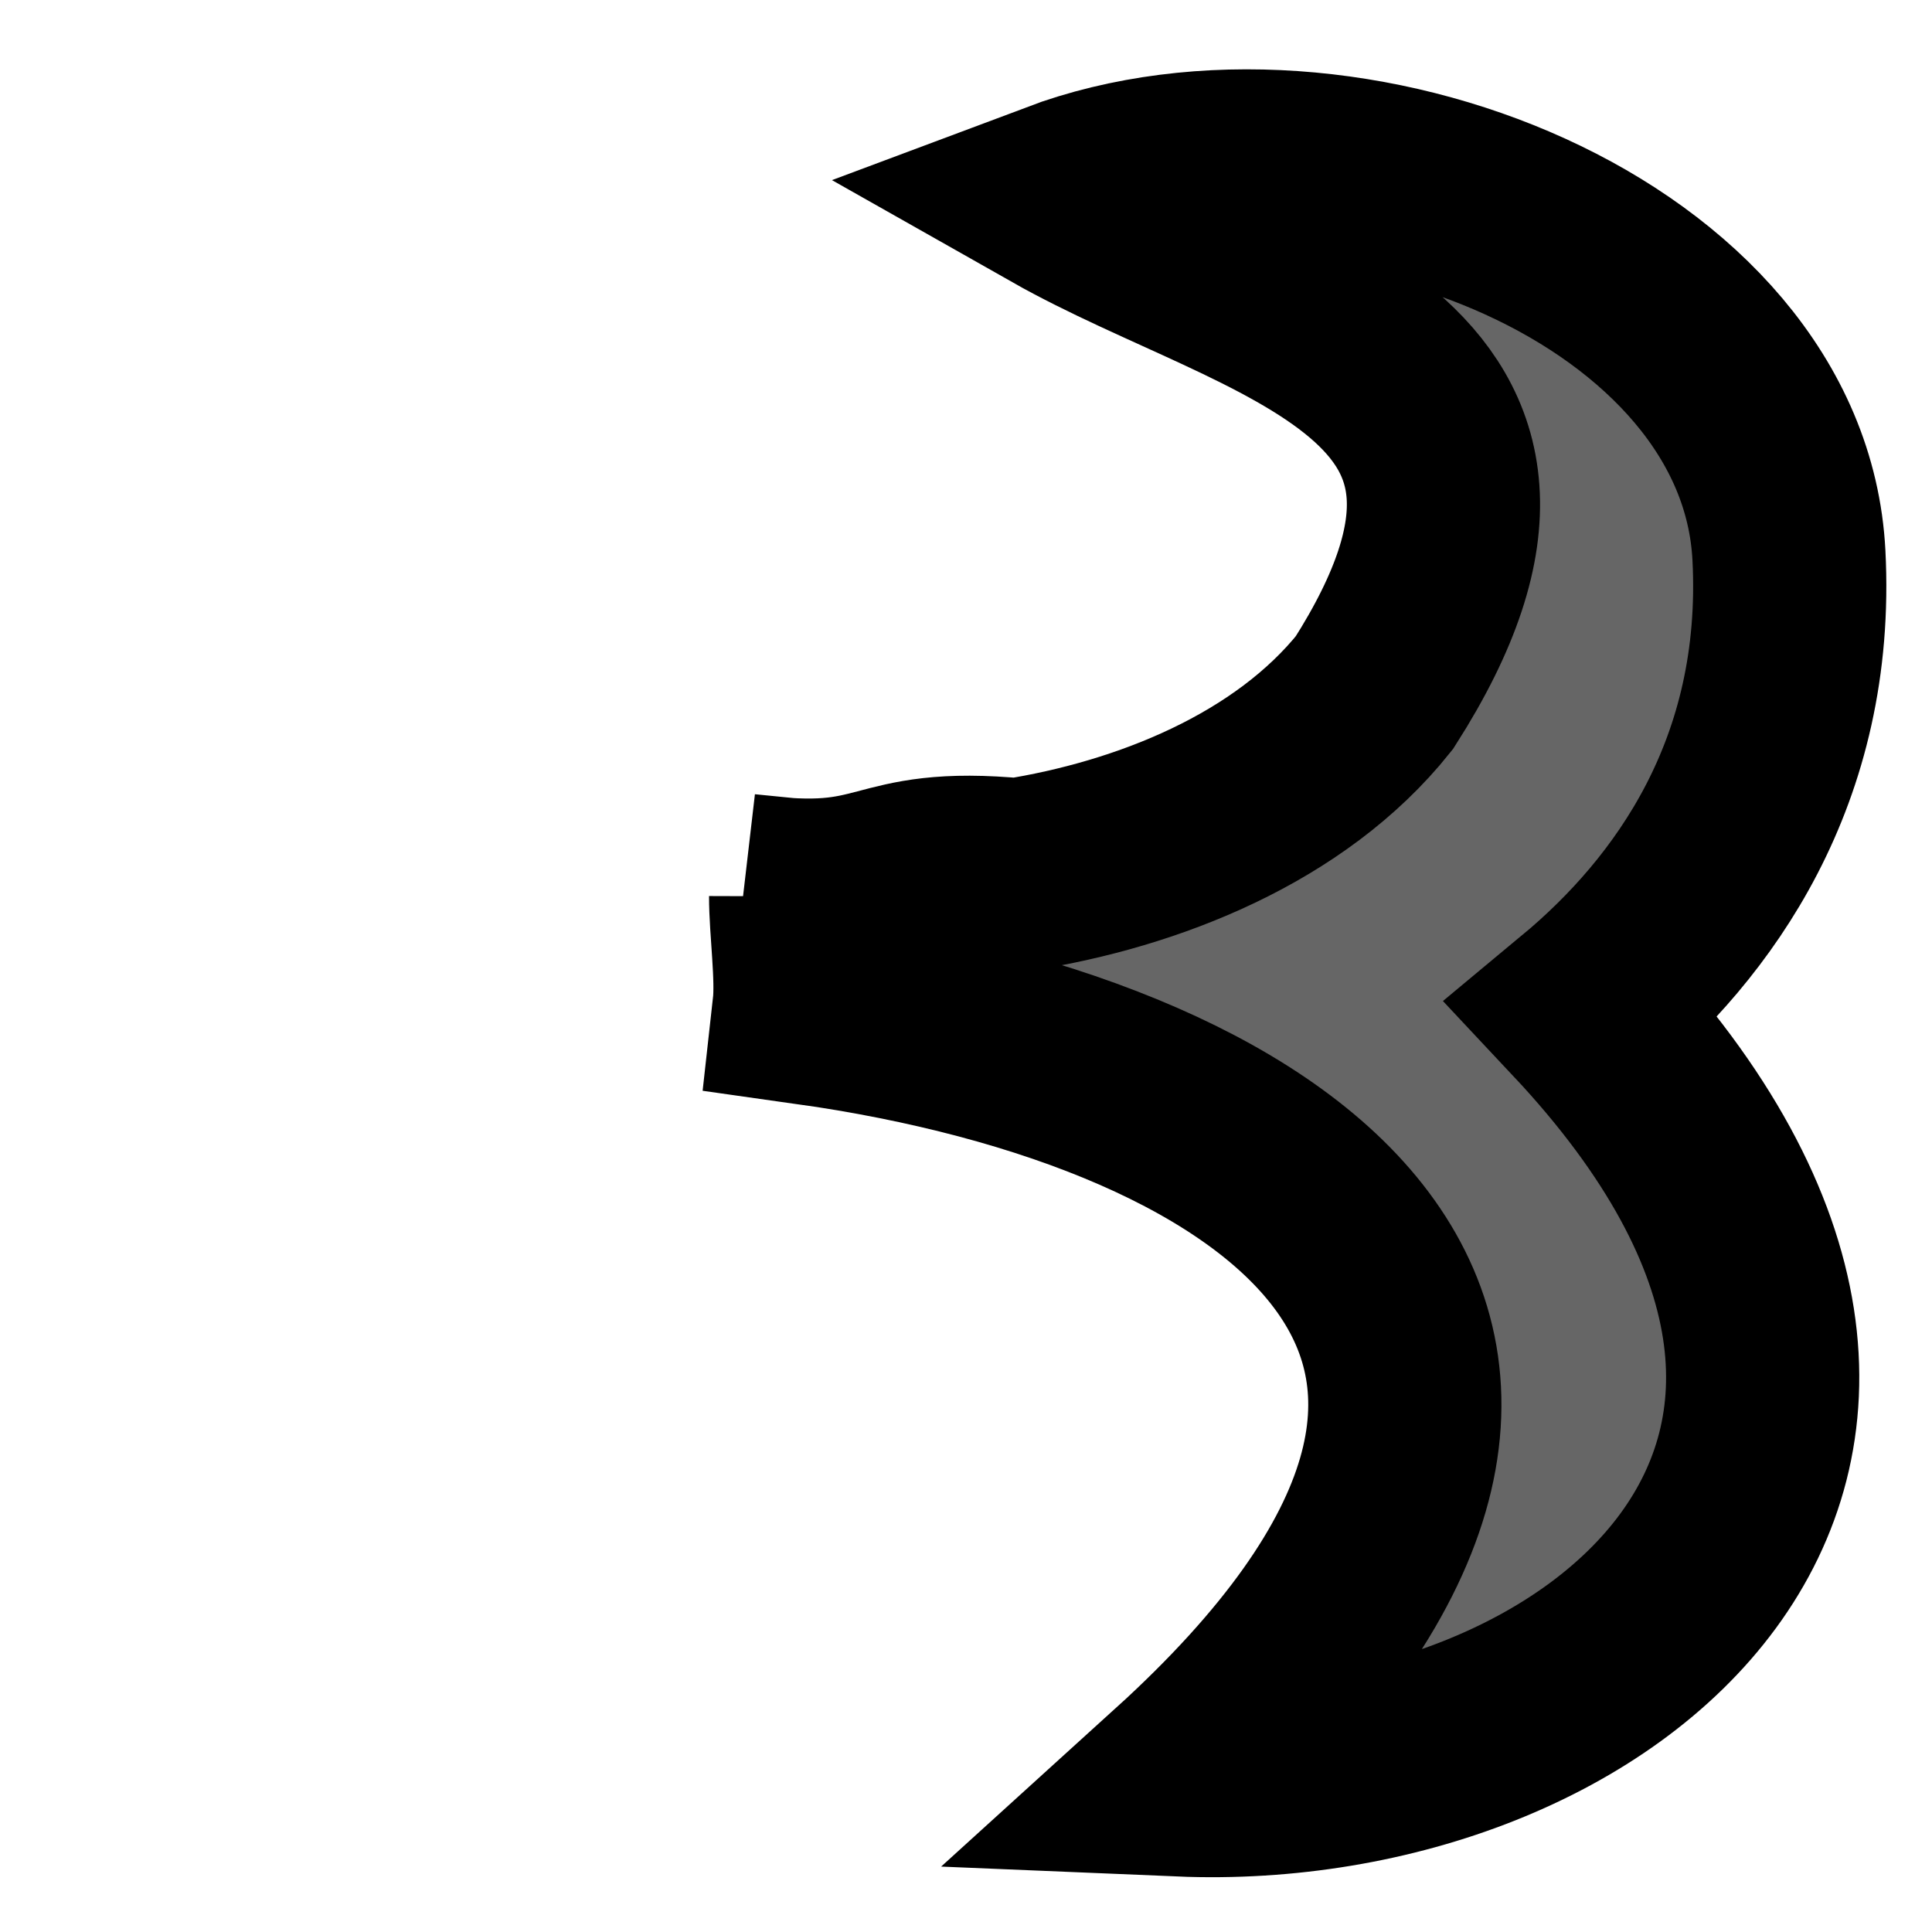
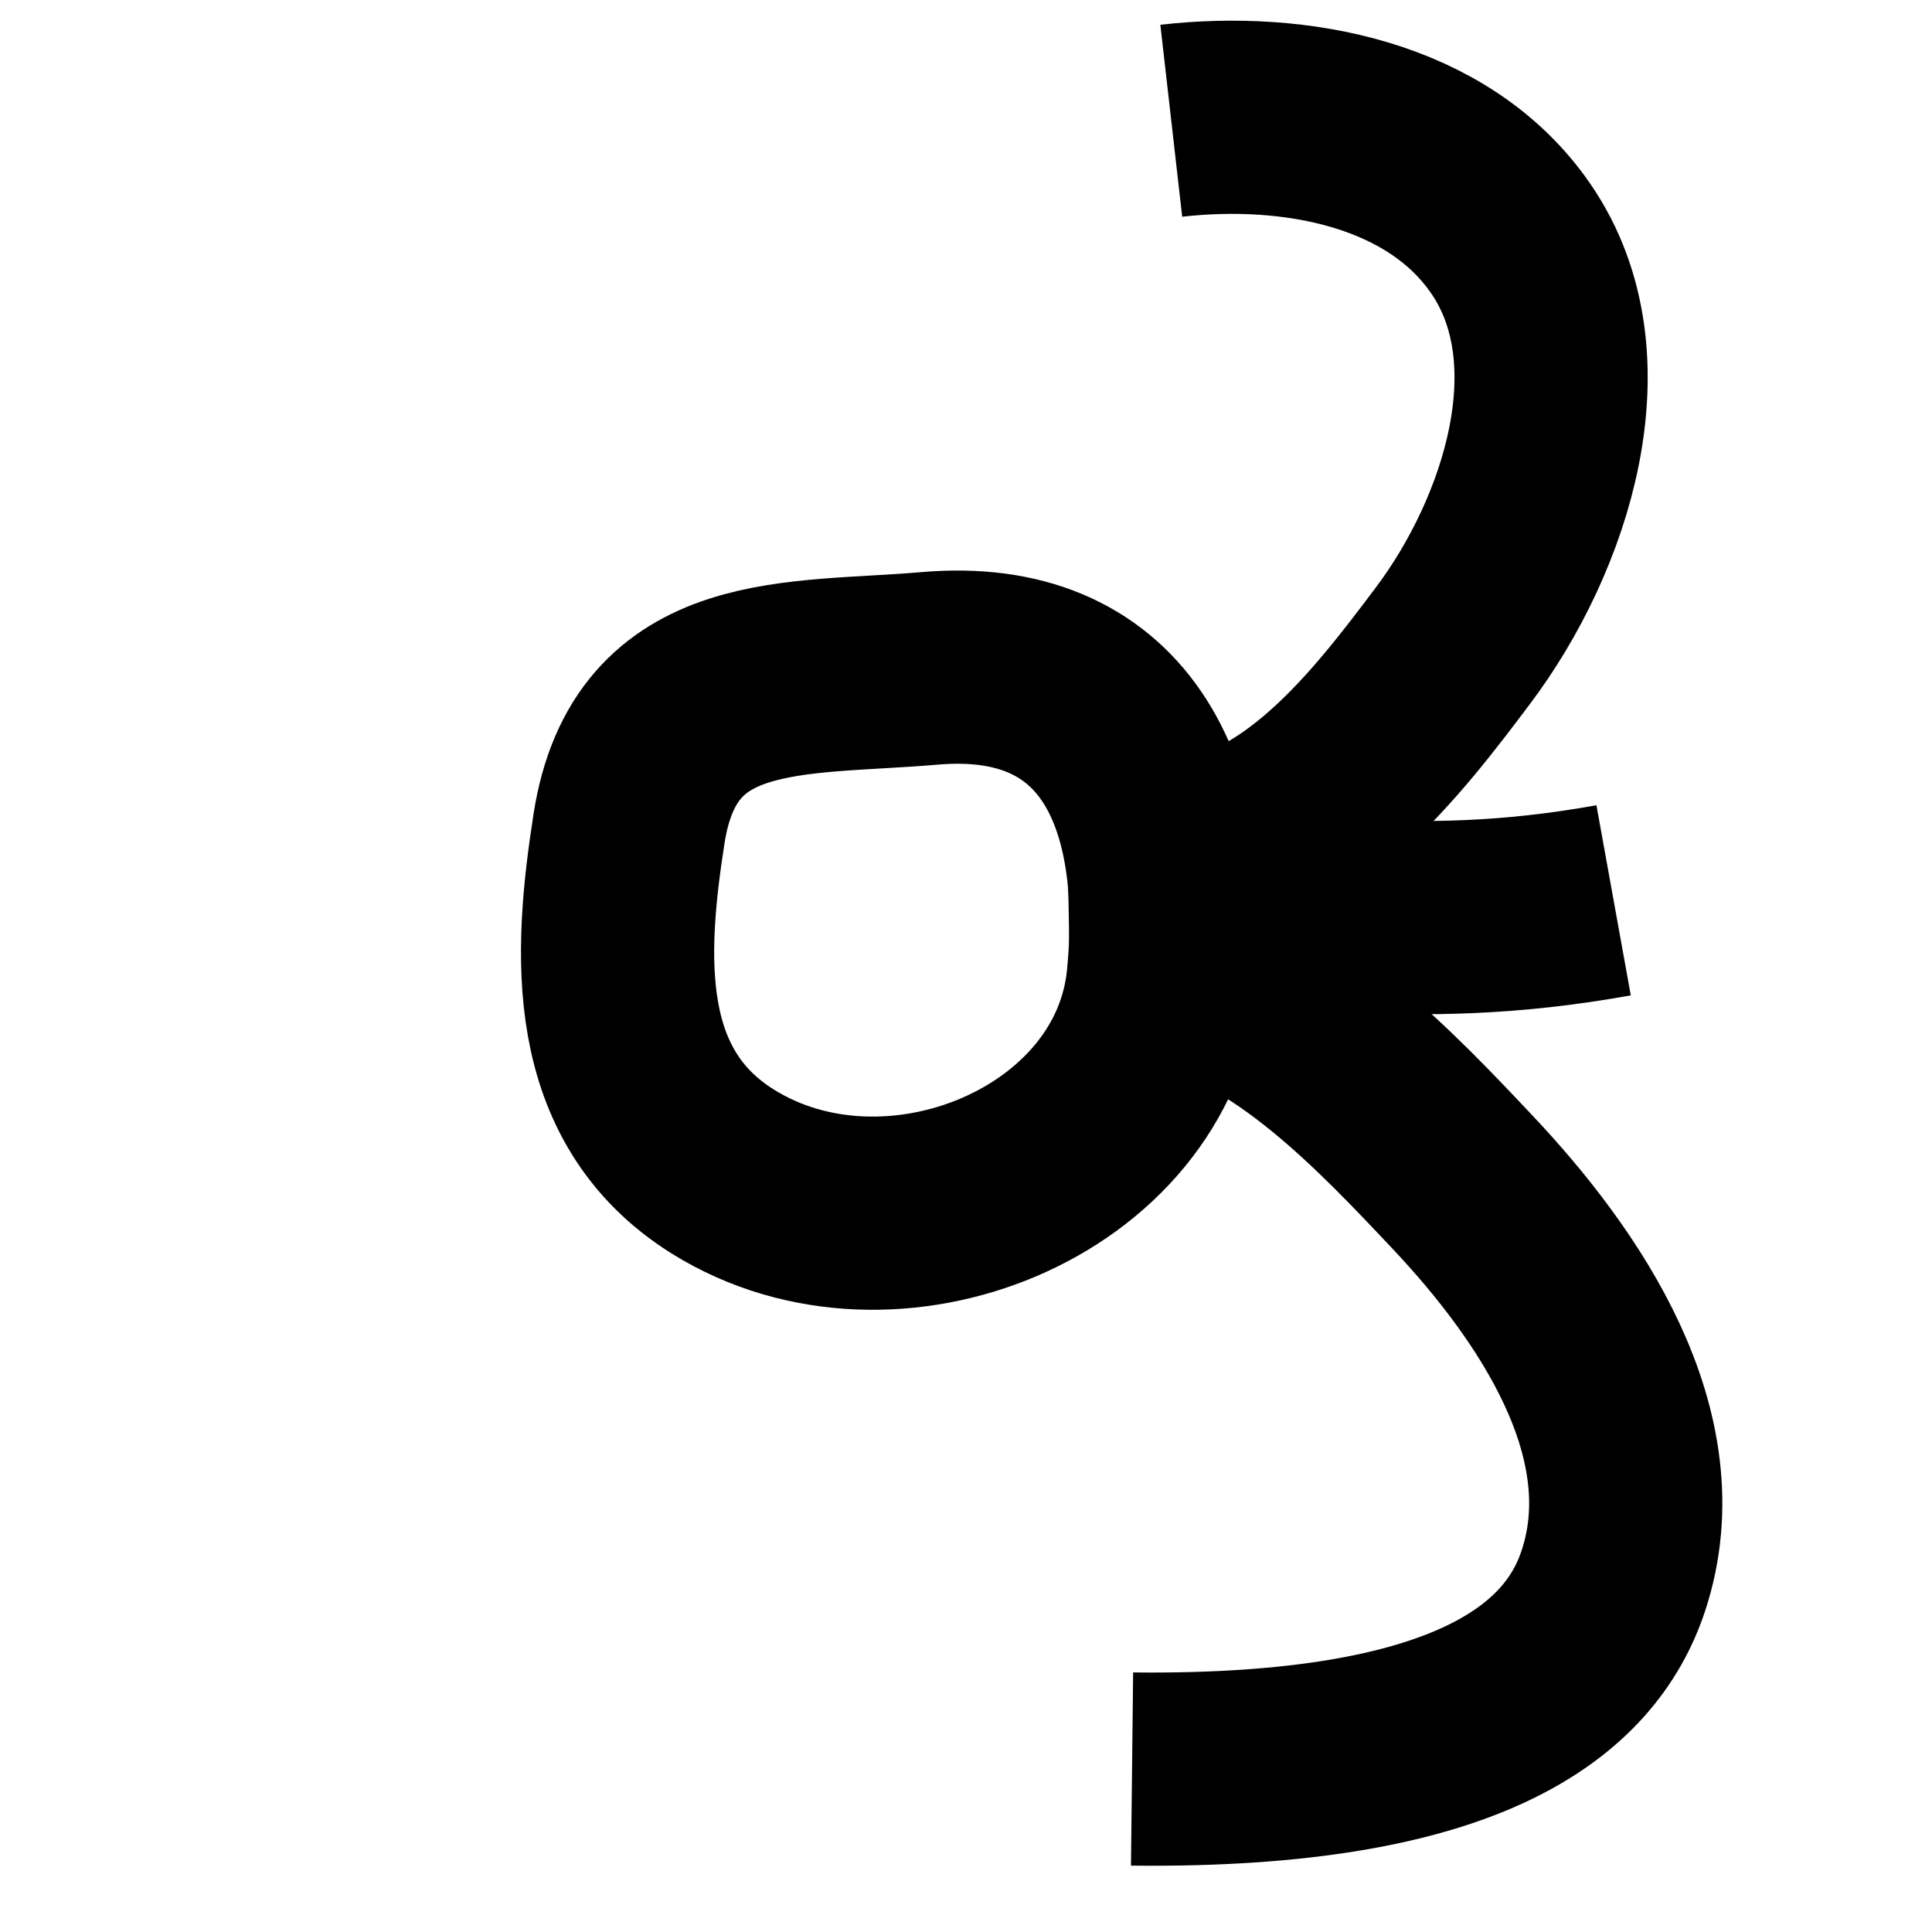
<svg xmlns="http://www.w3.org/2000/svg" width="20" height="20" id="svg2" version="1.1">
  <defs id="defs4" />
  <g id="layer1" transform="translate(0,-1032.362)">
-     <path style="fill:#666666;stroke:#000000;stroke-width:2;stroke-linecap:butt;stroke-linejoin:miter;stroke-miterlimit:4;stroke-opacity:1;stroke-dasharray:none" d="m 7.716,1041.579 c 1.544,0.206 1.291,-0.307 2.816,-0.16 1.351,-0.212 2.824,-0.795 3.696,-1.887 2.189,-3.43 -1.156,-3.93 -3.26,-5.121 2.945,-1.105 7.395,0.662 7.551,3.7 0.115,2.234 -0.984,3.755 -2.126,4.704 4.391,4.68 0.161,8.155 -4.174,7.973 4.972,-4.512 1.153,-7.285 -3.844,-7.989 0.036,-0.323 -0.036,-0.832 -0.035,-1.158 z" id="path3826" />
+     <path style="fill:none;stroke:#000000;stroke-width:2;stroke-linecap:butt;stroke-linejoin:miter;stroke-miterlimit:4;stroke-opacity:1;stroke-dasharray:none" d="m 9.625,1039.281 c -1.396,0.12 -2.846,-0.054 -3.113,1.657 -0.205,1.312 -0.286,2.768 0.972,3.553 1.737,1.083 4.361,0.01 4.557,-1.992 0.195,-1.998 -0.549,-3.379 -2.416,-3.218 z" id="path3421" />
+     <g transform="translate(20,-4.5818842e-7)" id="g4198-5">
+       <path id="path3826-5" d="m 14.228,1039.532 c 2.189,-3.43 -1.156,-3.93 -3.26,-5.121 2.945,-1.105 7.395,0.662 7.551,3.7 0.115,2.234 -0.984,3.755 -2.126,4.704 4.391,4.68 0.161,8.155 -4.174,7.973 4.972,-4.512 3.778,-5.223 0.218,-7.427 0.036,-0.323 -0.036,-0.895 -0.239,-1.917 1.047,-0.46 0.414,0.027 2.028,-1.912 z" style="fill:#666666;stroke:#000000;stroke-width:2;stroke-linecap:butt;stroke-linejoin:miter;stroke-miterlimit:4;stroke-opacity:1;stroke-dasharray:none" />
+       <path id="path3421-9" d="m 9.625,1039.281 c -1.396,0.12 -2.846,-0.054 -3.113,1.657 -0.205,1.312 -0.286,2.768 0.972,3.553 1.737,1.083 4.361,0.01 4.557,-1.992 0.195,-1.998 -0.549,-3.379 -2.416,-3.218 z" style="fill:none;stroke:#000000;stroke-width:2;stroke-linecap:butt;stroke-linejoin:miter;stroke-miterlimit:4;stroke-opacity:1;stroke-dasharray:none" />
+     </g>
+     <path style="fill:none;stroke:#000000;stroke-width:2;stroke-linecap:butt;stroke-linejoin:miter;stroke-miterlimit:4;stroke-opacity:1;stroke-dasharray:none" d="m 12.188,1041.237 c 1.259,-0.098 2.16,-1.268 2.855,-2.194 0.857,-1.14 1.454,-2.962 0.597,-4.21 -0.748,-1.089 -2.232,-1.367 -3.515,-1.221" id="path4228" />
+     <path style="fill:none;stroke:#000000;stroke-width:2;stroke-linecap:butt;stroke-linejoin:miter;stroke-miterlimit:4;stroke-opacity:1;stroke-dasharray:none" d="m 12.125,1042.425 c 1.18,0.215 2.261,1.375 3.02,2.18 0.99,1.051 2.059,2.603 1.556,4.122 -0.34,1.028 -1.496,1.987 -4.982,1.948" id="path4230" />
+     <path style="fill:none;stroke:#000000;stroke-width:2;stroke-linecap:butt;stroke-linejoin:miter;stroke-miterlimit:4;stroke-opacity:1;stroke-dasharray:none" d="m 11.062,1041.737 c 2.202,-0.041 3.472,0.337 5.642,-0.055" id="path4232" />
  </g>
</svg>
